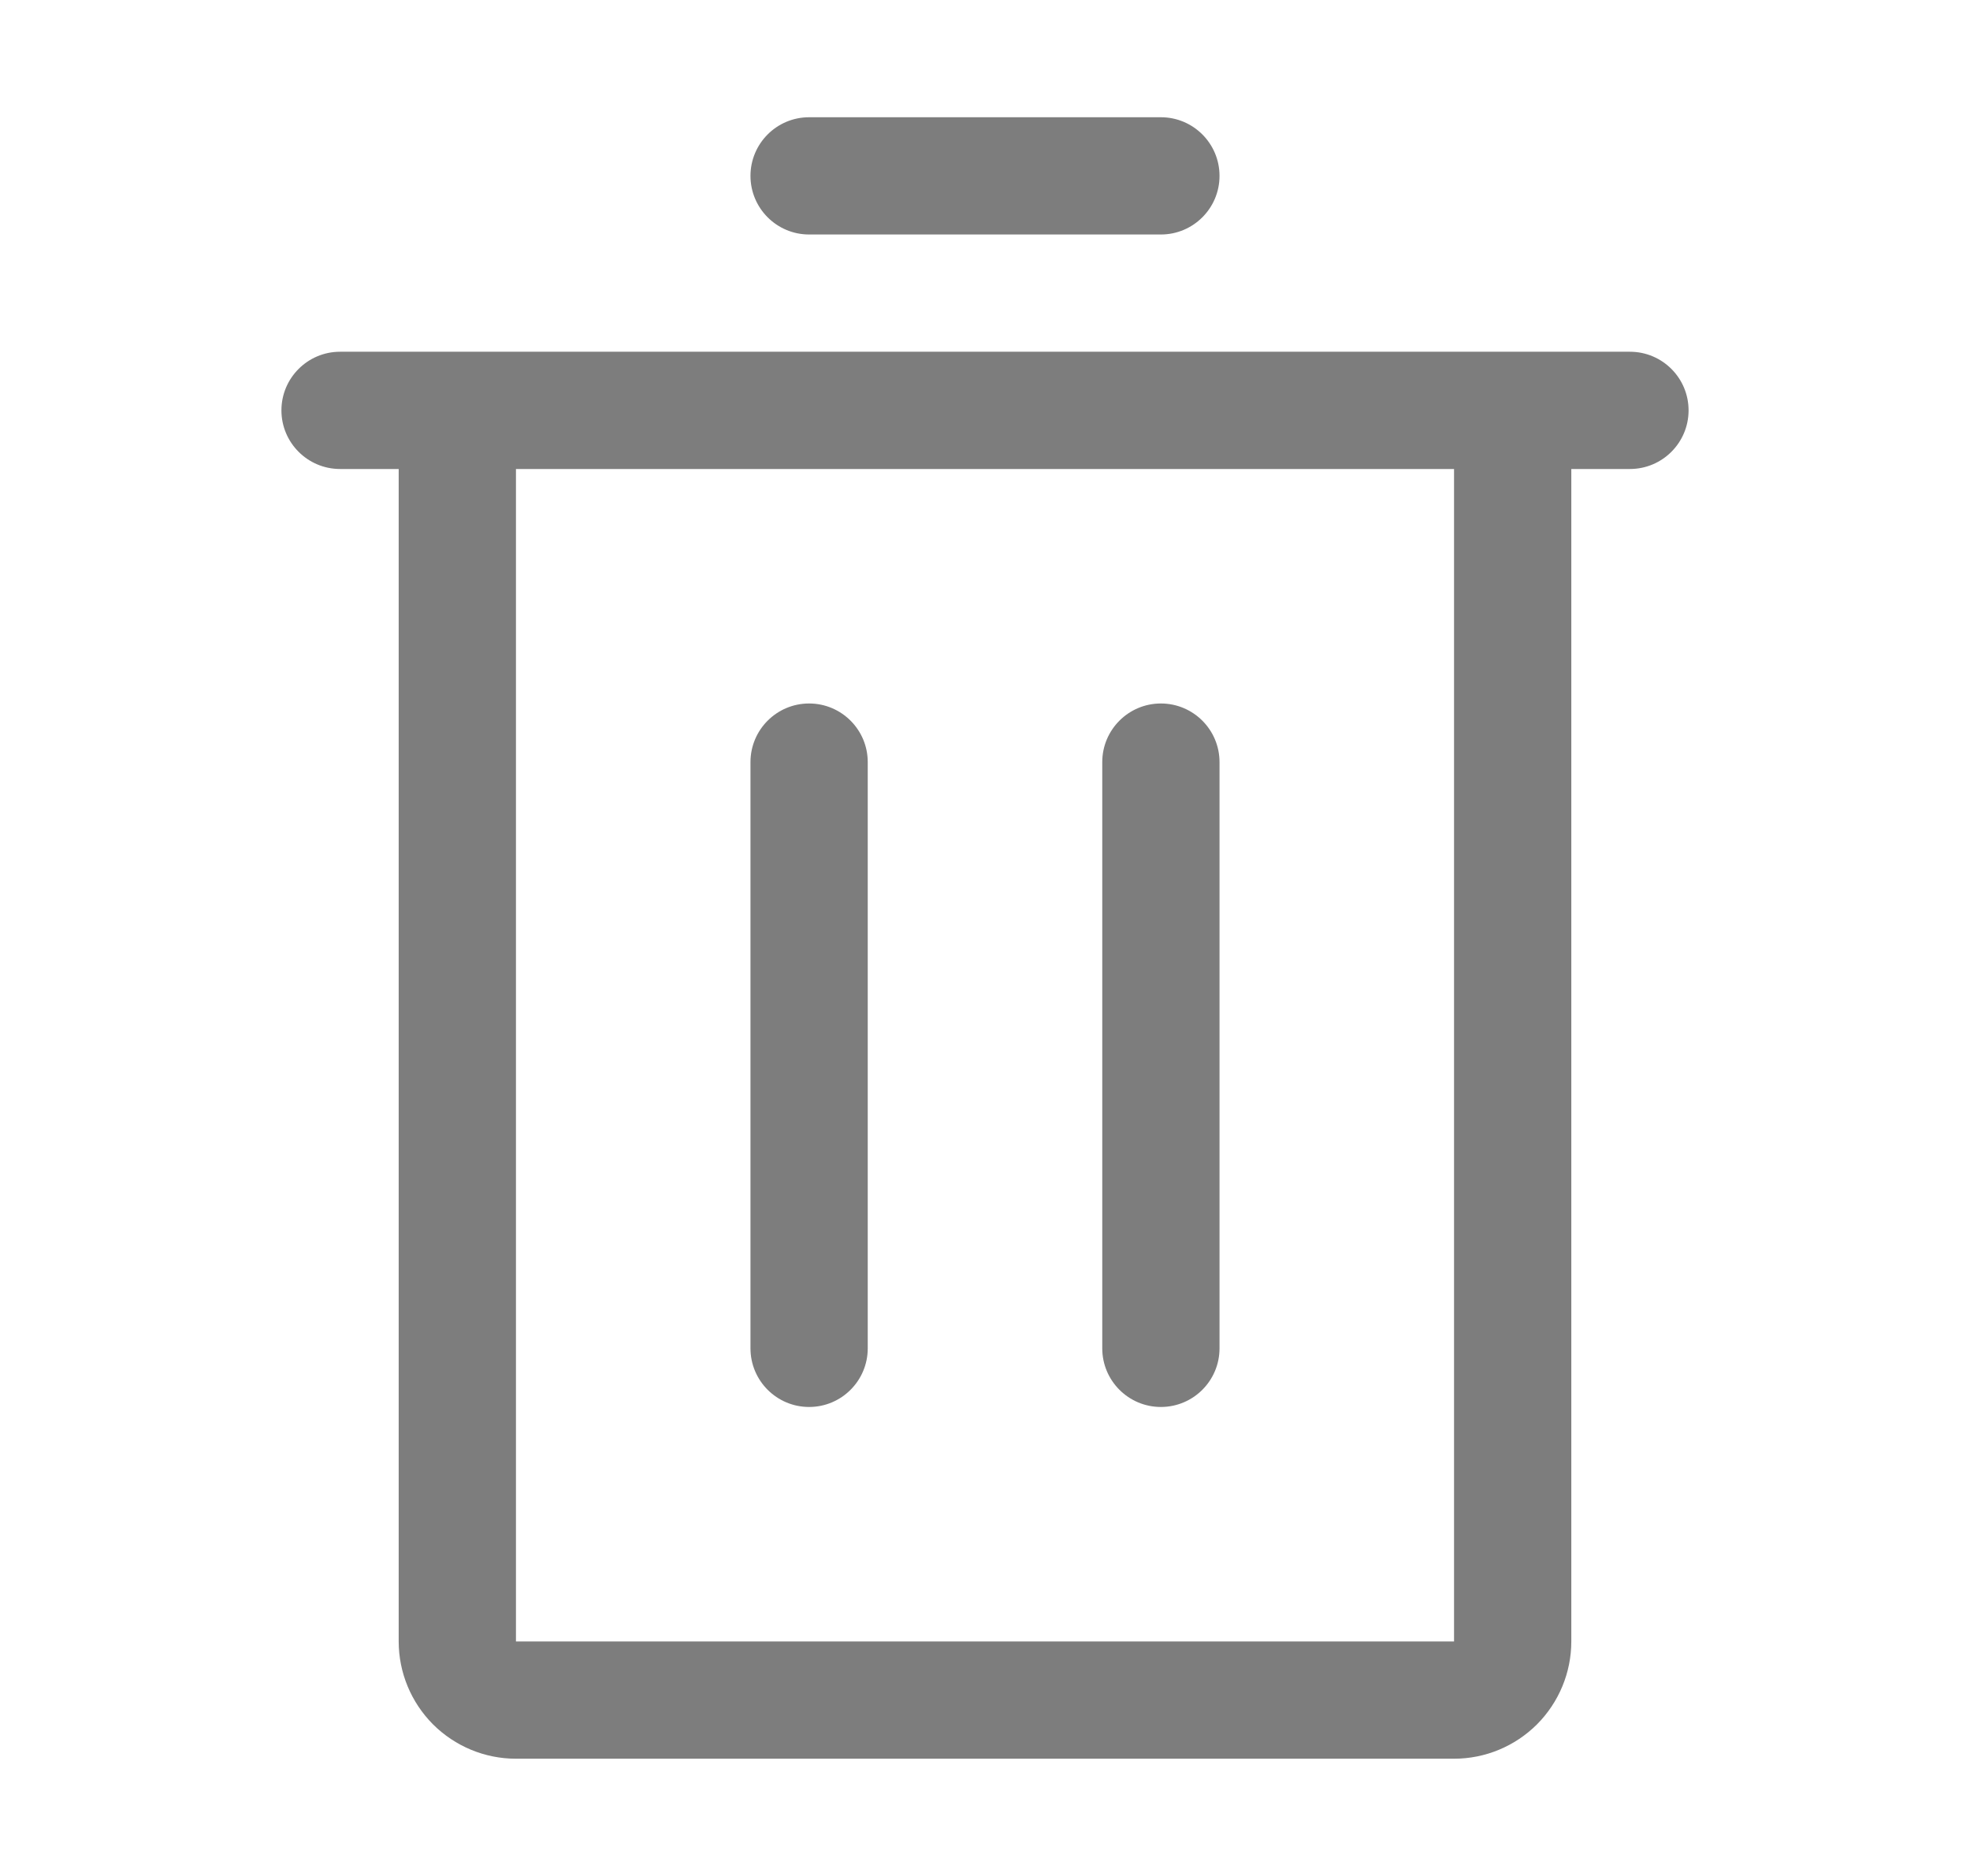
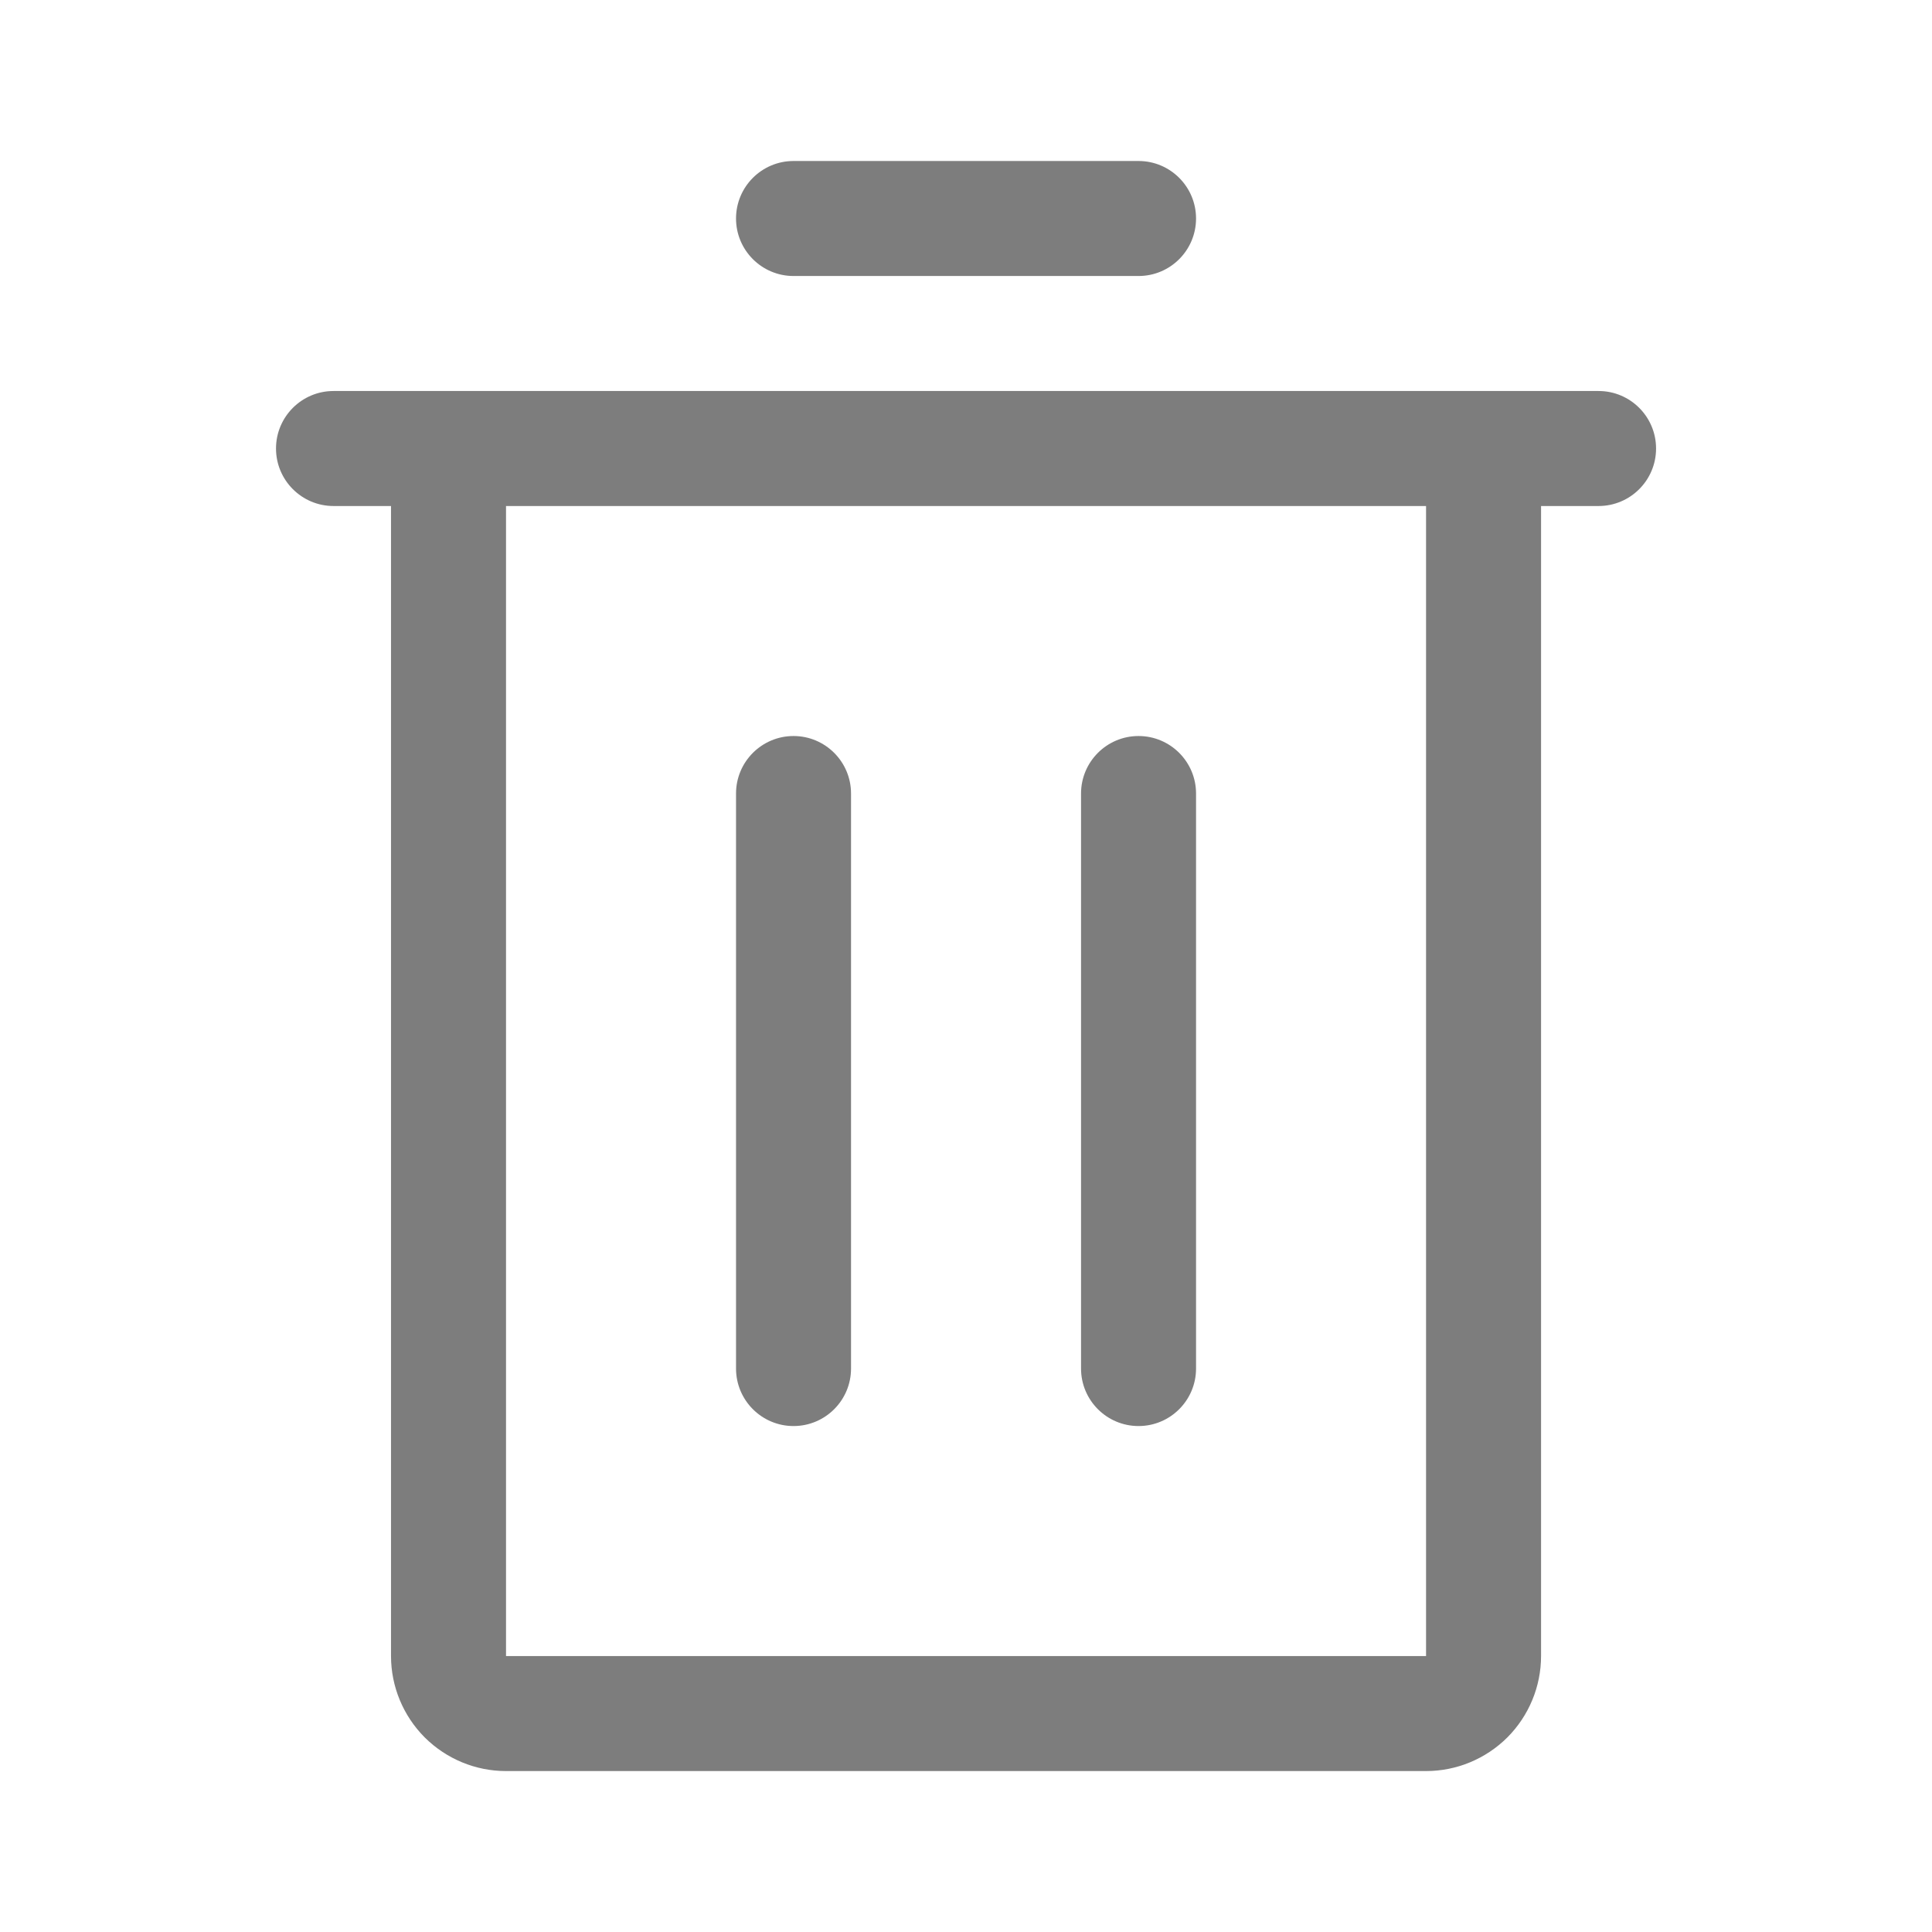
- <svg xmlns="http://www.w3.org/2000/svg" width="21" height="20" viewBox="0 0 21 20" fill="none">
-   <g id="Delete">
-     <path id="Vector" d="M8 8.125C8 7.78 8.28 7.5 8.625 7.5C8.97 7.5 9.25 7.78 9.25 8.125V14.375C9.25 14.72 8.97 15 8.625 15C8.28 15 8 14.72 8 14.375V8.125Z" fill="#7D7D7D" />
-     <path id="Vector_2" d="M11.75 8.125C11.75 7.78 12.03 7.5 12.375 7.5C12.72 7.5 13 7.78 13 8.125V14.375C13 14.72 12.72 15 12.375 15C12.03 15 11.75 14.72 11.75 14.375V8.125Z" fill="#7D7D7D" />
-     <path id="Vector_3" d="M3.625 3.75C3.28 3.75 3 4.03 3 4.375C3 4.72 3.28 5 3.625 5H4.25V17.5C4.25 17.831 4.382 18.149 4.616 18.384C4.851 18.618 5.168 18.75 5.5 18.75H15.5C15.832 18.75 16.149 18.618 16.384 18.384C16.618 18.149 16.75 17.831 16.75 17.5V5H17.375C17.72 5 18 4.72 18 4.375C18 4.03 17.72 3.75 17.375 3.75H3.625ZM5.5 17.5V5H15.5V17.5H5.5Z" fill="#7D7D7D" />
-     <path id="Vector_4" d="M8 1.875C8 1.53 8.28 1.25 8.625 1.25H12.375C12.72 1.25 13 1.53 13 1.875C13 2.22 12.72 2.5 12.375 2.5H8.625C8.28 2.5 8 2.22 8 1.875Z" fill="#7D7D7D" />
+ <svg xmlns="http://www.w3.org/2000/svg" width="24" height="24" viewBox="0 0 24 24" fill="none">
+   <g transform="translate(0 0.5714) scale(1.1429)">
+     <g id="Delete">
+       <path id="Vector" d="M8 8.125C8 7.78 8.28 7.5 8.625 7.5C8.97 7.5 9.25 7.78 9.25 8.125V14.375C9.25 14.72 8.97 15 8.625 15C8.28 15 8 14.72 8 14.375V8.125Z" fill="#7D7D7D" />
+       <path id="Vector_2" d="M11.75 8.125C11.75 7.78 12.03 7.5 12.375 7.5C12.72 7.5 13 7.78 13 8.125V14.375C13 14.72 12.72 15 12.375 15C12.03 15 11.75 14.72 11.75 14.375V8.125Z" fill="#7D7D7D" />
+       <path id="Vector_3" d="M3.625 3.75C3.28 3.75 3 4.03 3 4.375C3 4.72 3.28 5 3.625 5H4.25V17.5C4.25 17.831 4.382 18.149 4.616 18.384C4.851 18.618 5.168 18.75 5.5 18.75H15.5C15.832 18.75 16.149 18.618 16.384 18.384C16.618 18.149 16.75 17.831 16.75 17.5V5H17.375C17.72 5 18 4.72 18 4.375C18 4.03 17.72 3.75 17.375 3.75H3.625ZM5.5 17.5V5H15.5V17.5H5.5Z" fill="#7D7D7D" />
+       <path id="Vector_4" d="M8 1.875C8 1.53 8.28 1.25 8.625 1.25H12.375C12.72 1.25 13 1.53 13 1.875C13 2.22 12.72 2.5 12.375 2.5H8.625C8.28 2.5 8 2.22 8 1.875Z" fill="#7D7D7D" />
+     </g>
  </g>
</svg>
